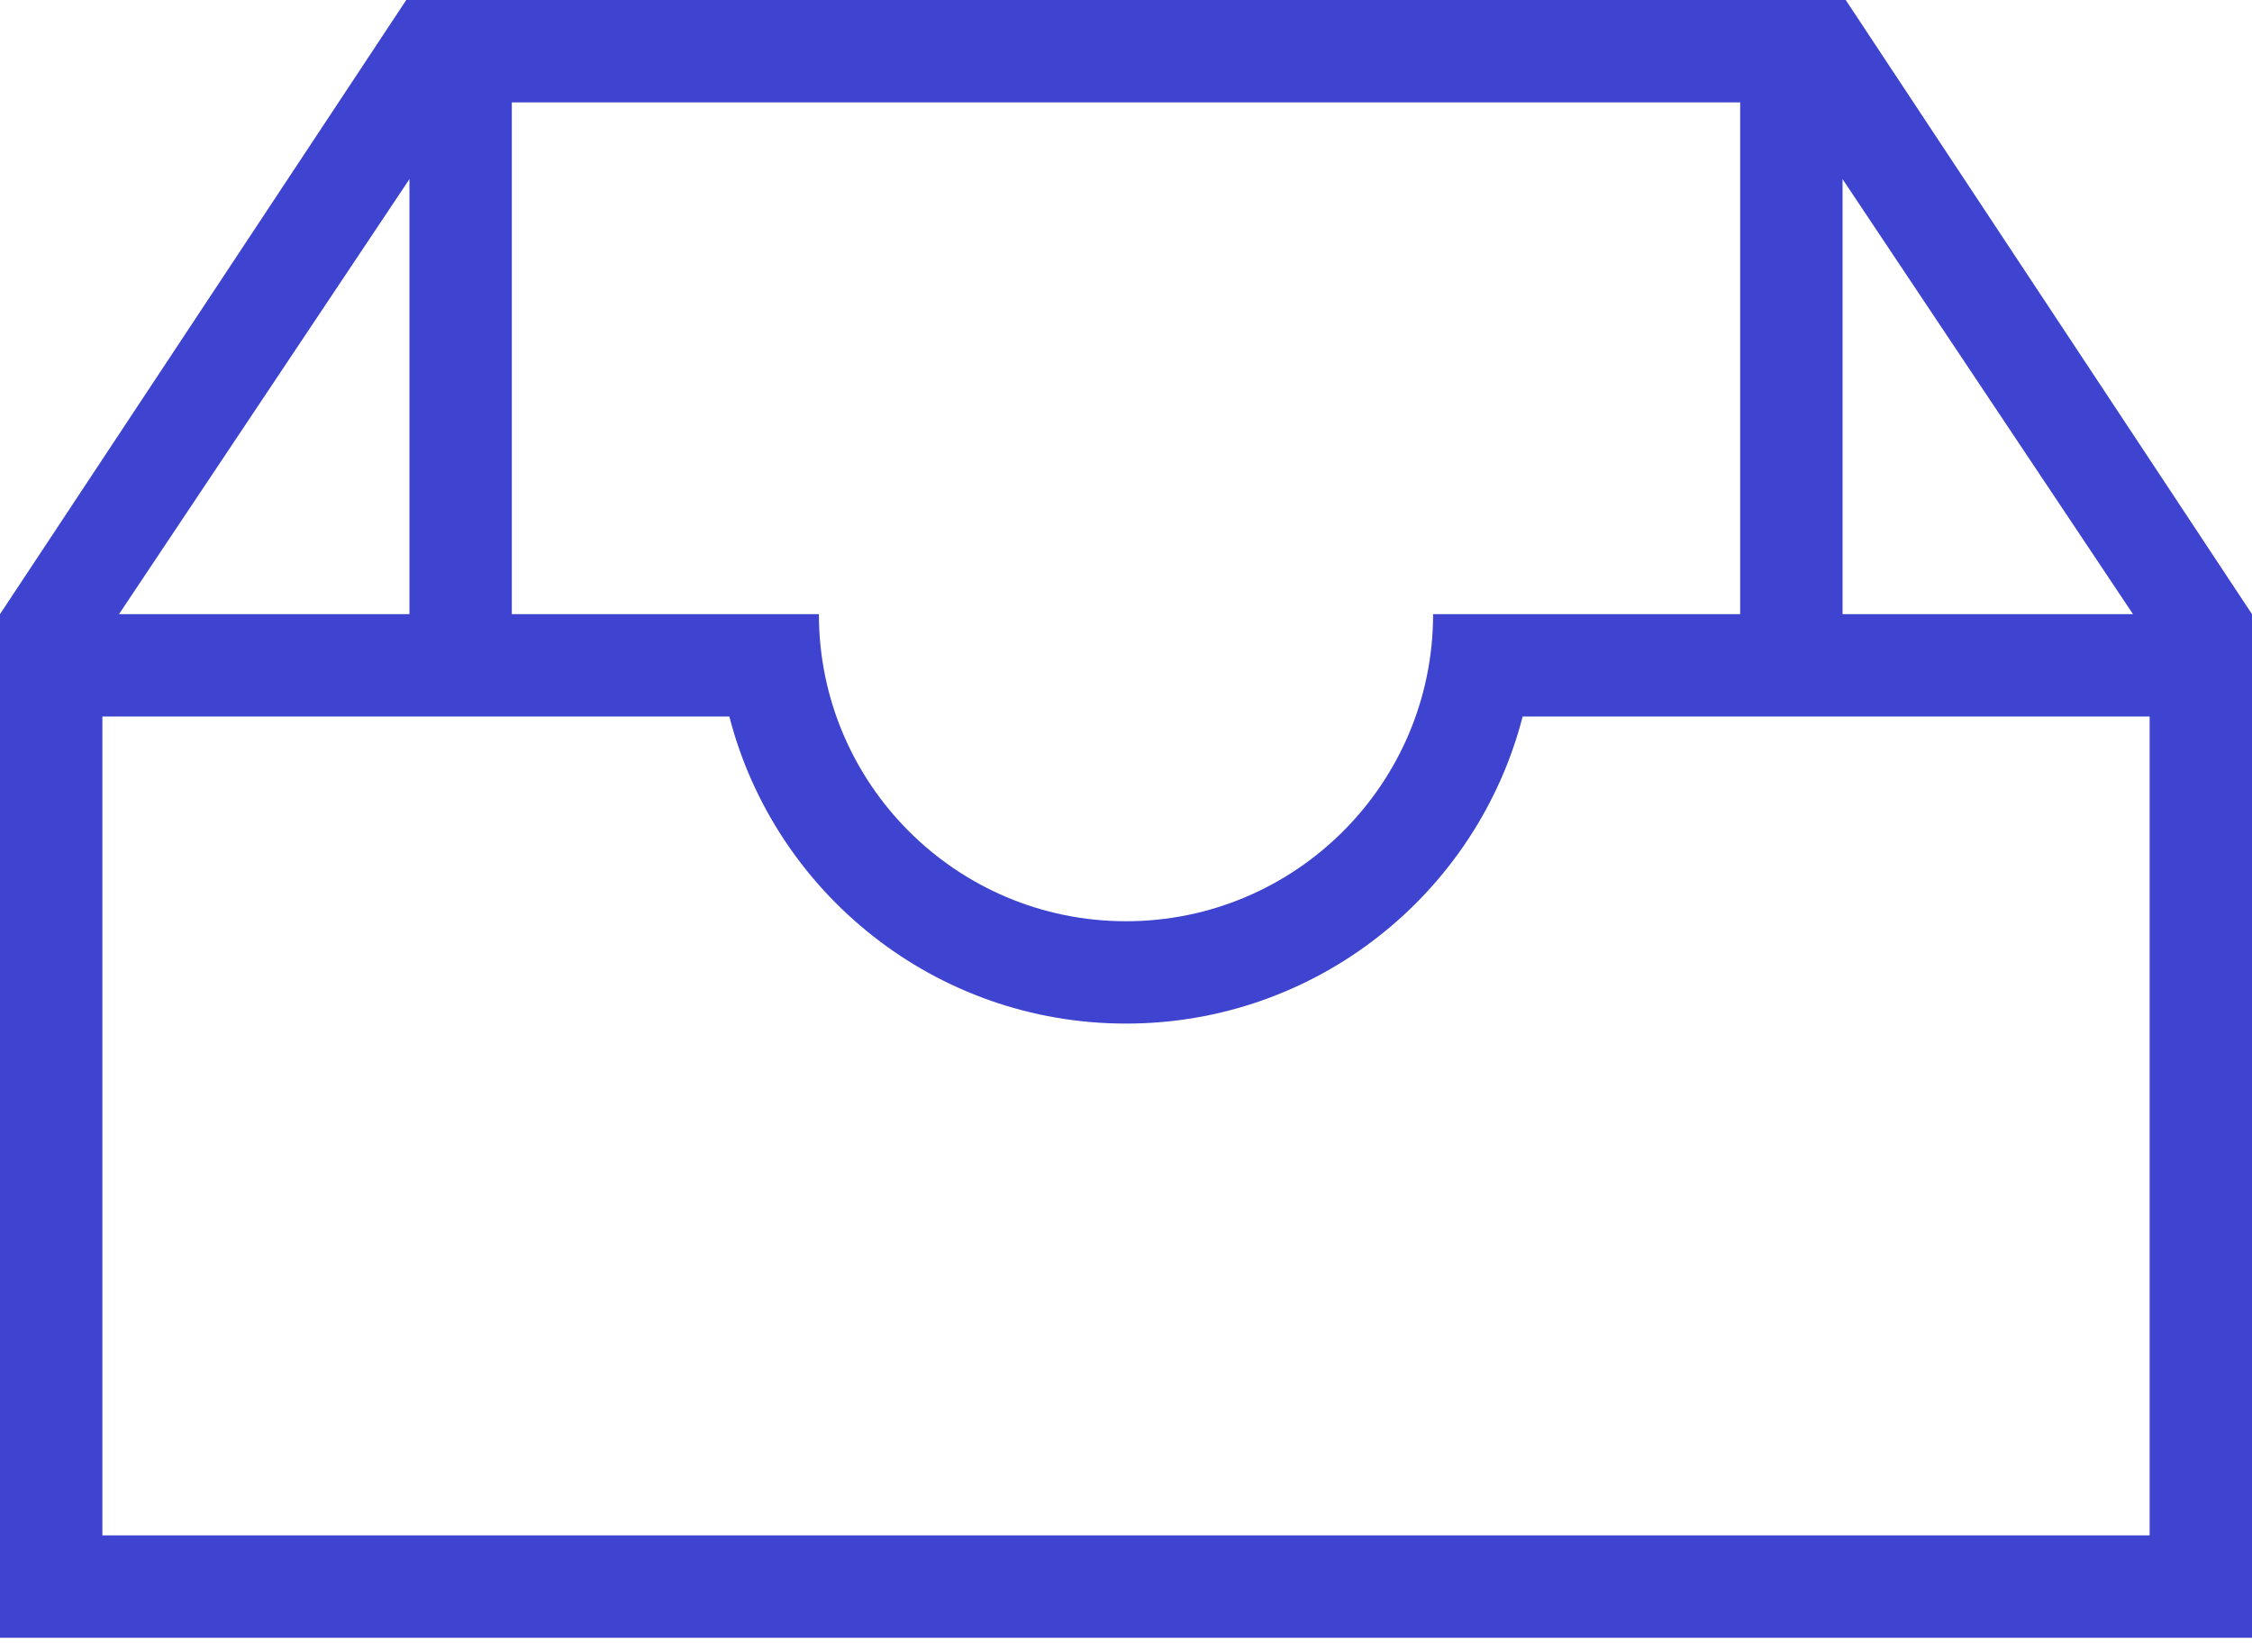
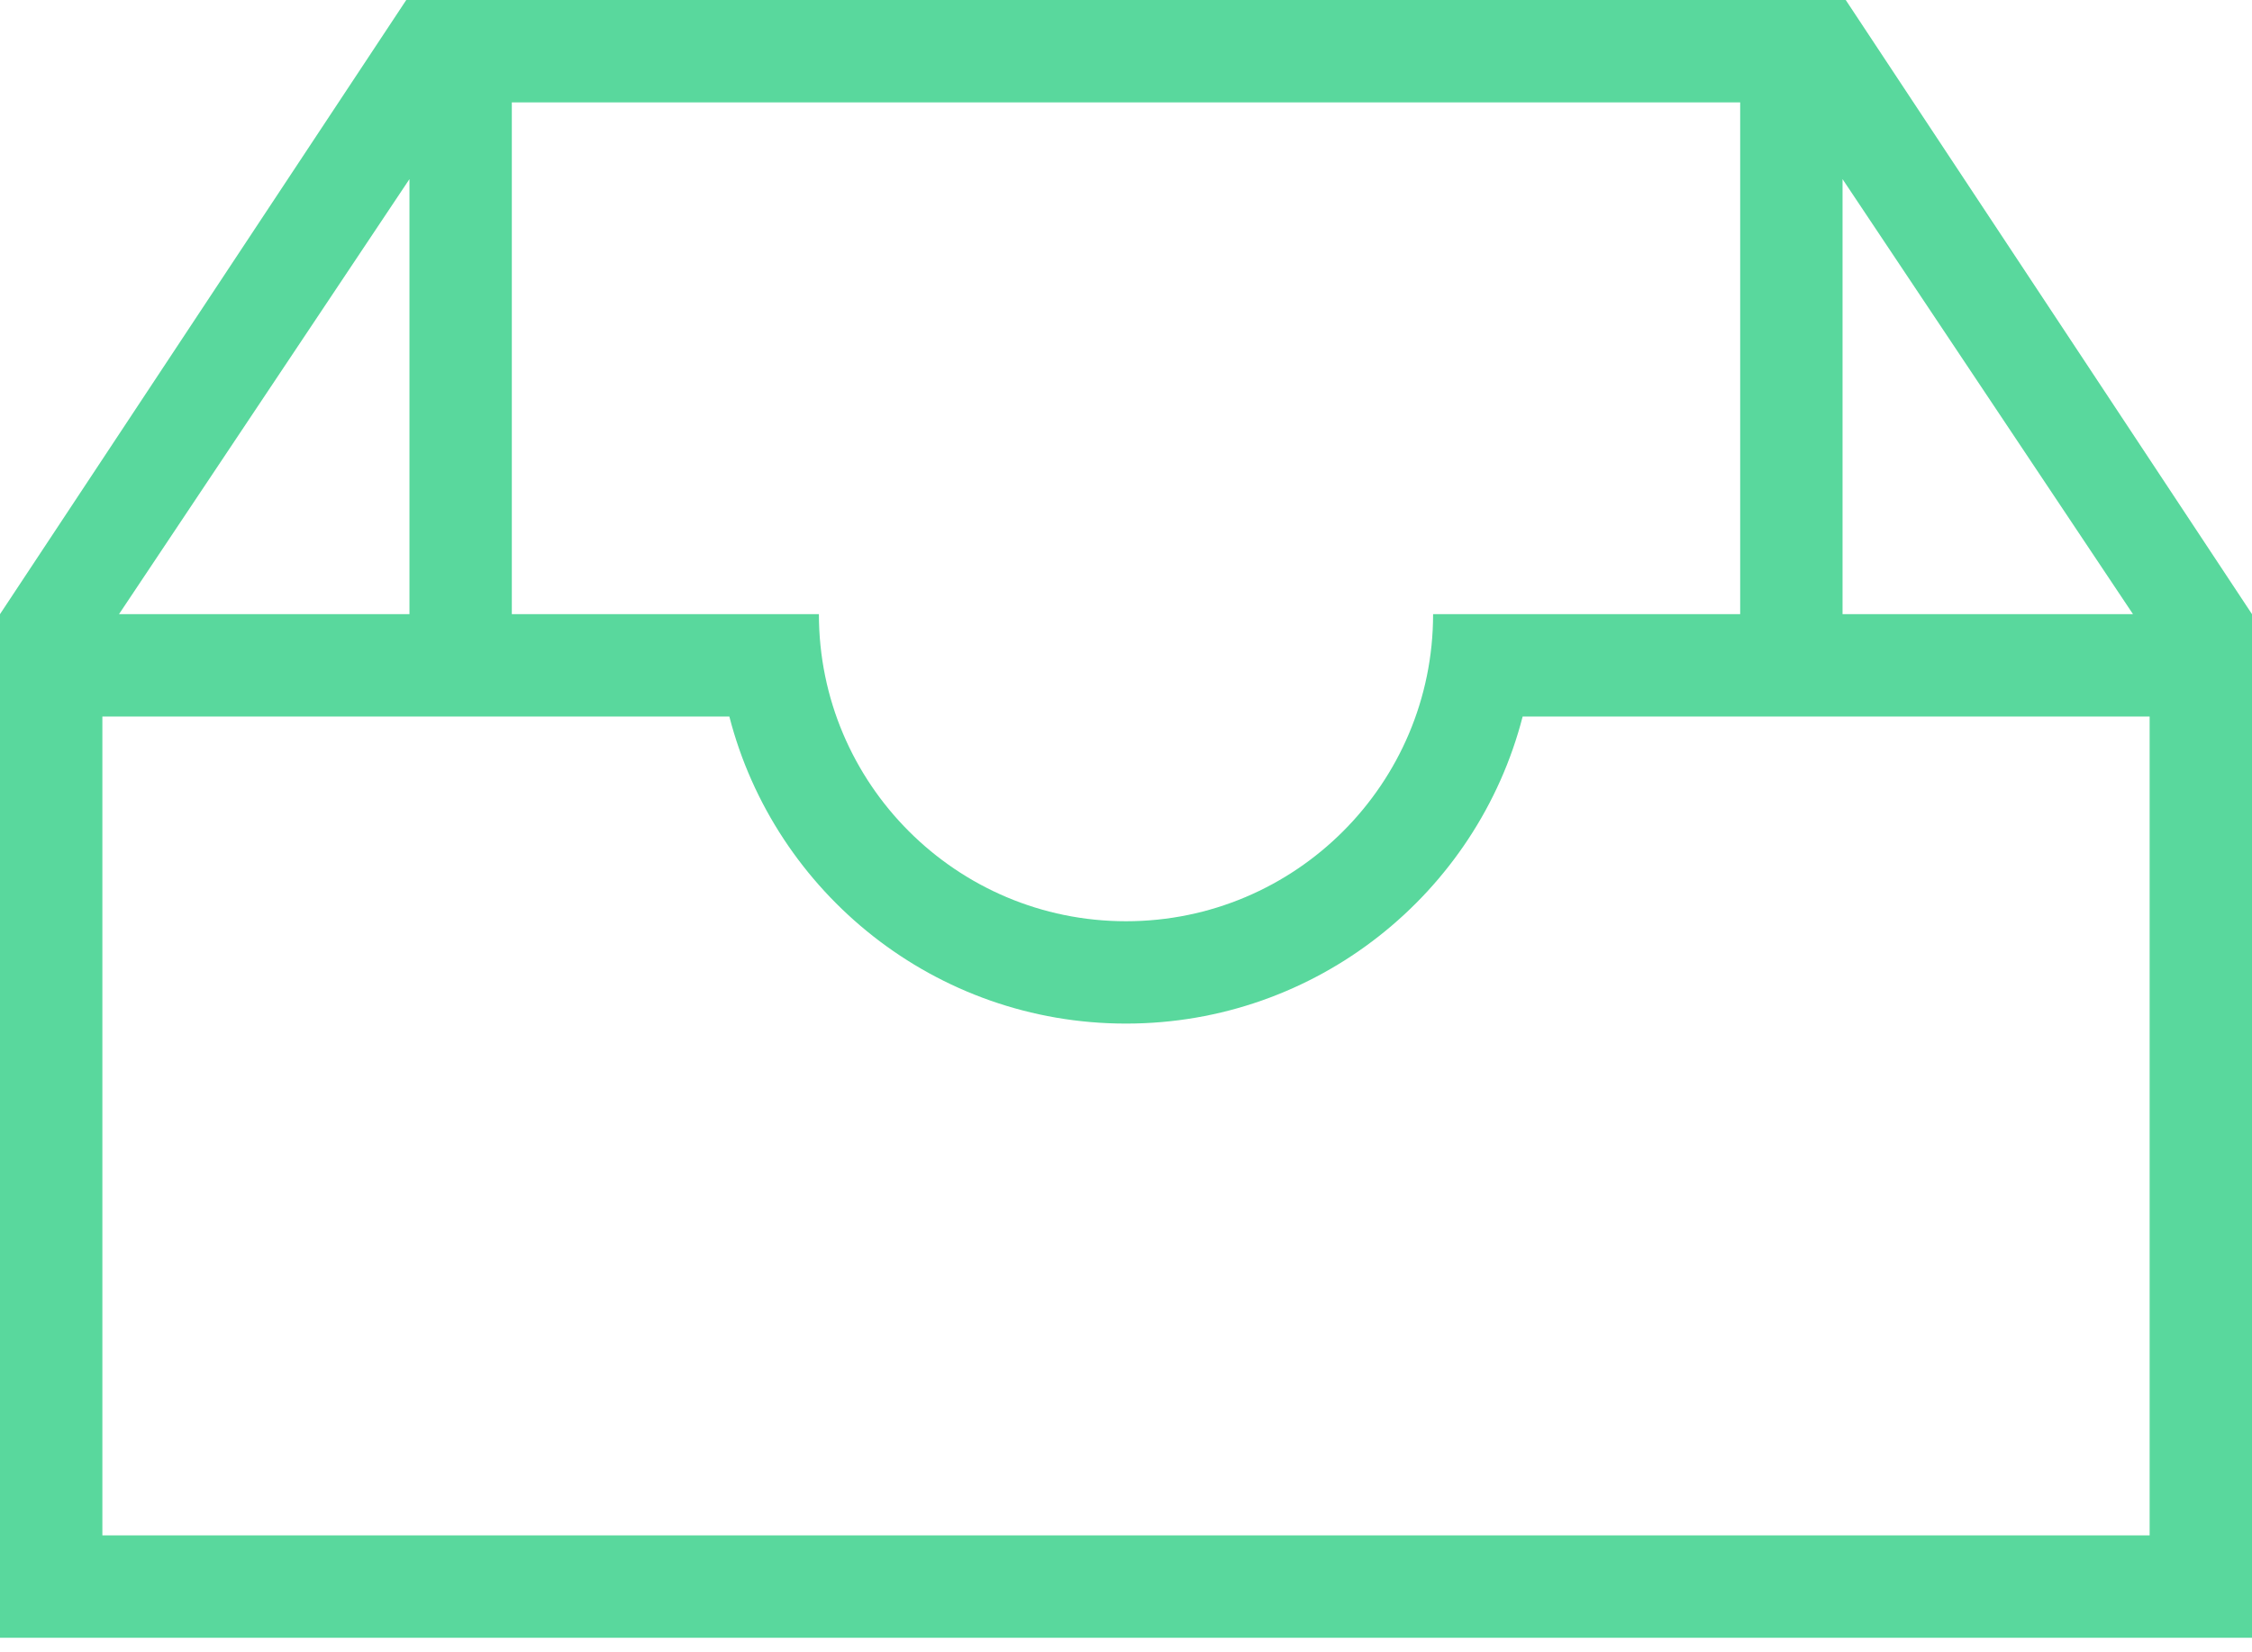
<svg xmlns="http://www.w3.org/2000/svg" width="120" height="88" viewBox="0 0 120 88" fill="none">
-   <path d="M98.352 0H21.648L0 32.727V87.273H120V32.727L98.352 0ZM113.659 32.727H98.182V9.545L113.659 32.727ZM27.273 5.455H92.727V32.727H76.364C76.364 41.761 69.034 49.091 60 49.091C50.966 49.091 43.636 41.761 43.636 32.727H27.273V5.455ZM21.818 9.545V32.727H6.341L21.818 9.545ZM114.545 81.818H5.455V38.182H38.864C41.284 47.591 49.841 54.545 60 54.545C70.159 54.545 78.716 47.591 81.136 38.182H114.545V81.818Z" fill="#3E44CF" />
+   <path d="M98.352 0H21.648L0 32.727V87.273H120V32.727L98.352 0ZM113.659 32.727H98.182V9.545L113.659 32.727ZM27.273 5.455H92.727V32.727H76.364C76.364 41.761 69.034 49.091 60 49.091C50.966 49.091 43.636 41.761 43.636 32.727H27.273V5.455ZM21.818 9.545V32.727H6.341L21.818 9.545ZM114.545 81.818H5.455V38.182H38.864C41.284 47.591 49.841 54.545 60 54.545C70.159 54.545 78.716 47.591 81.136 38.182H114.545V81.818Z" fill="#59D89D" />
</svg>
